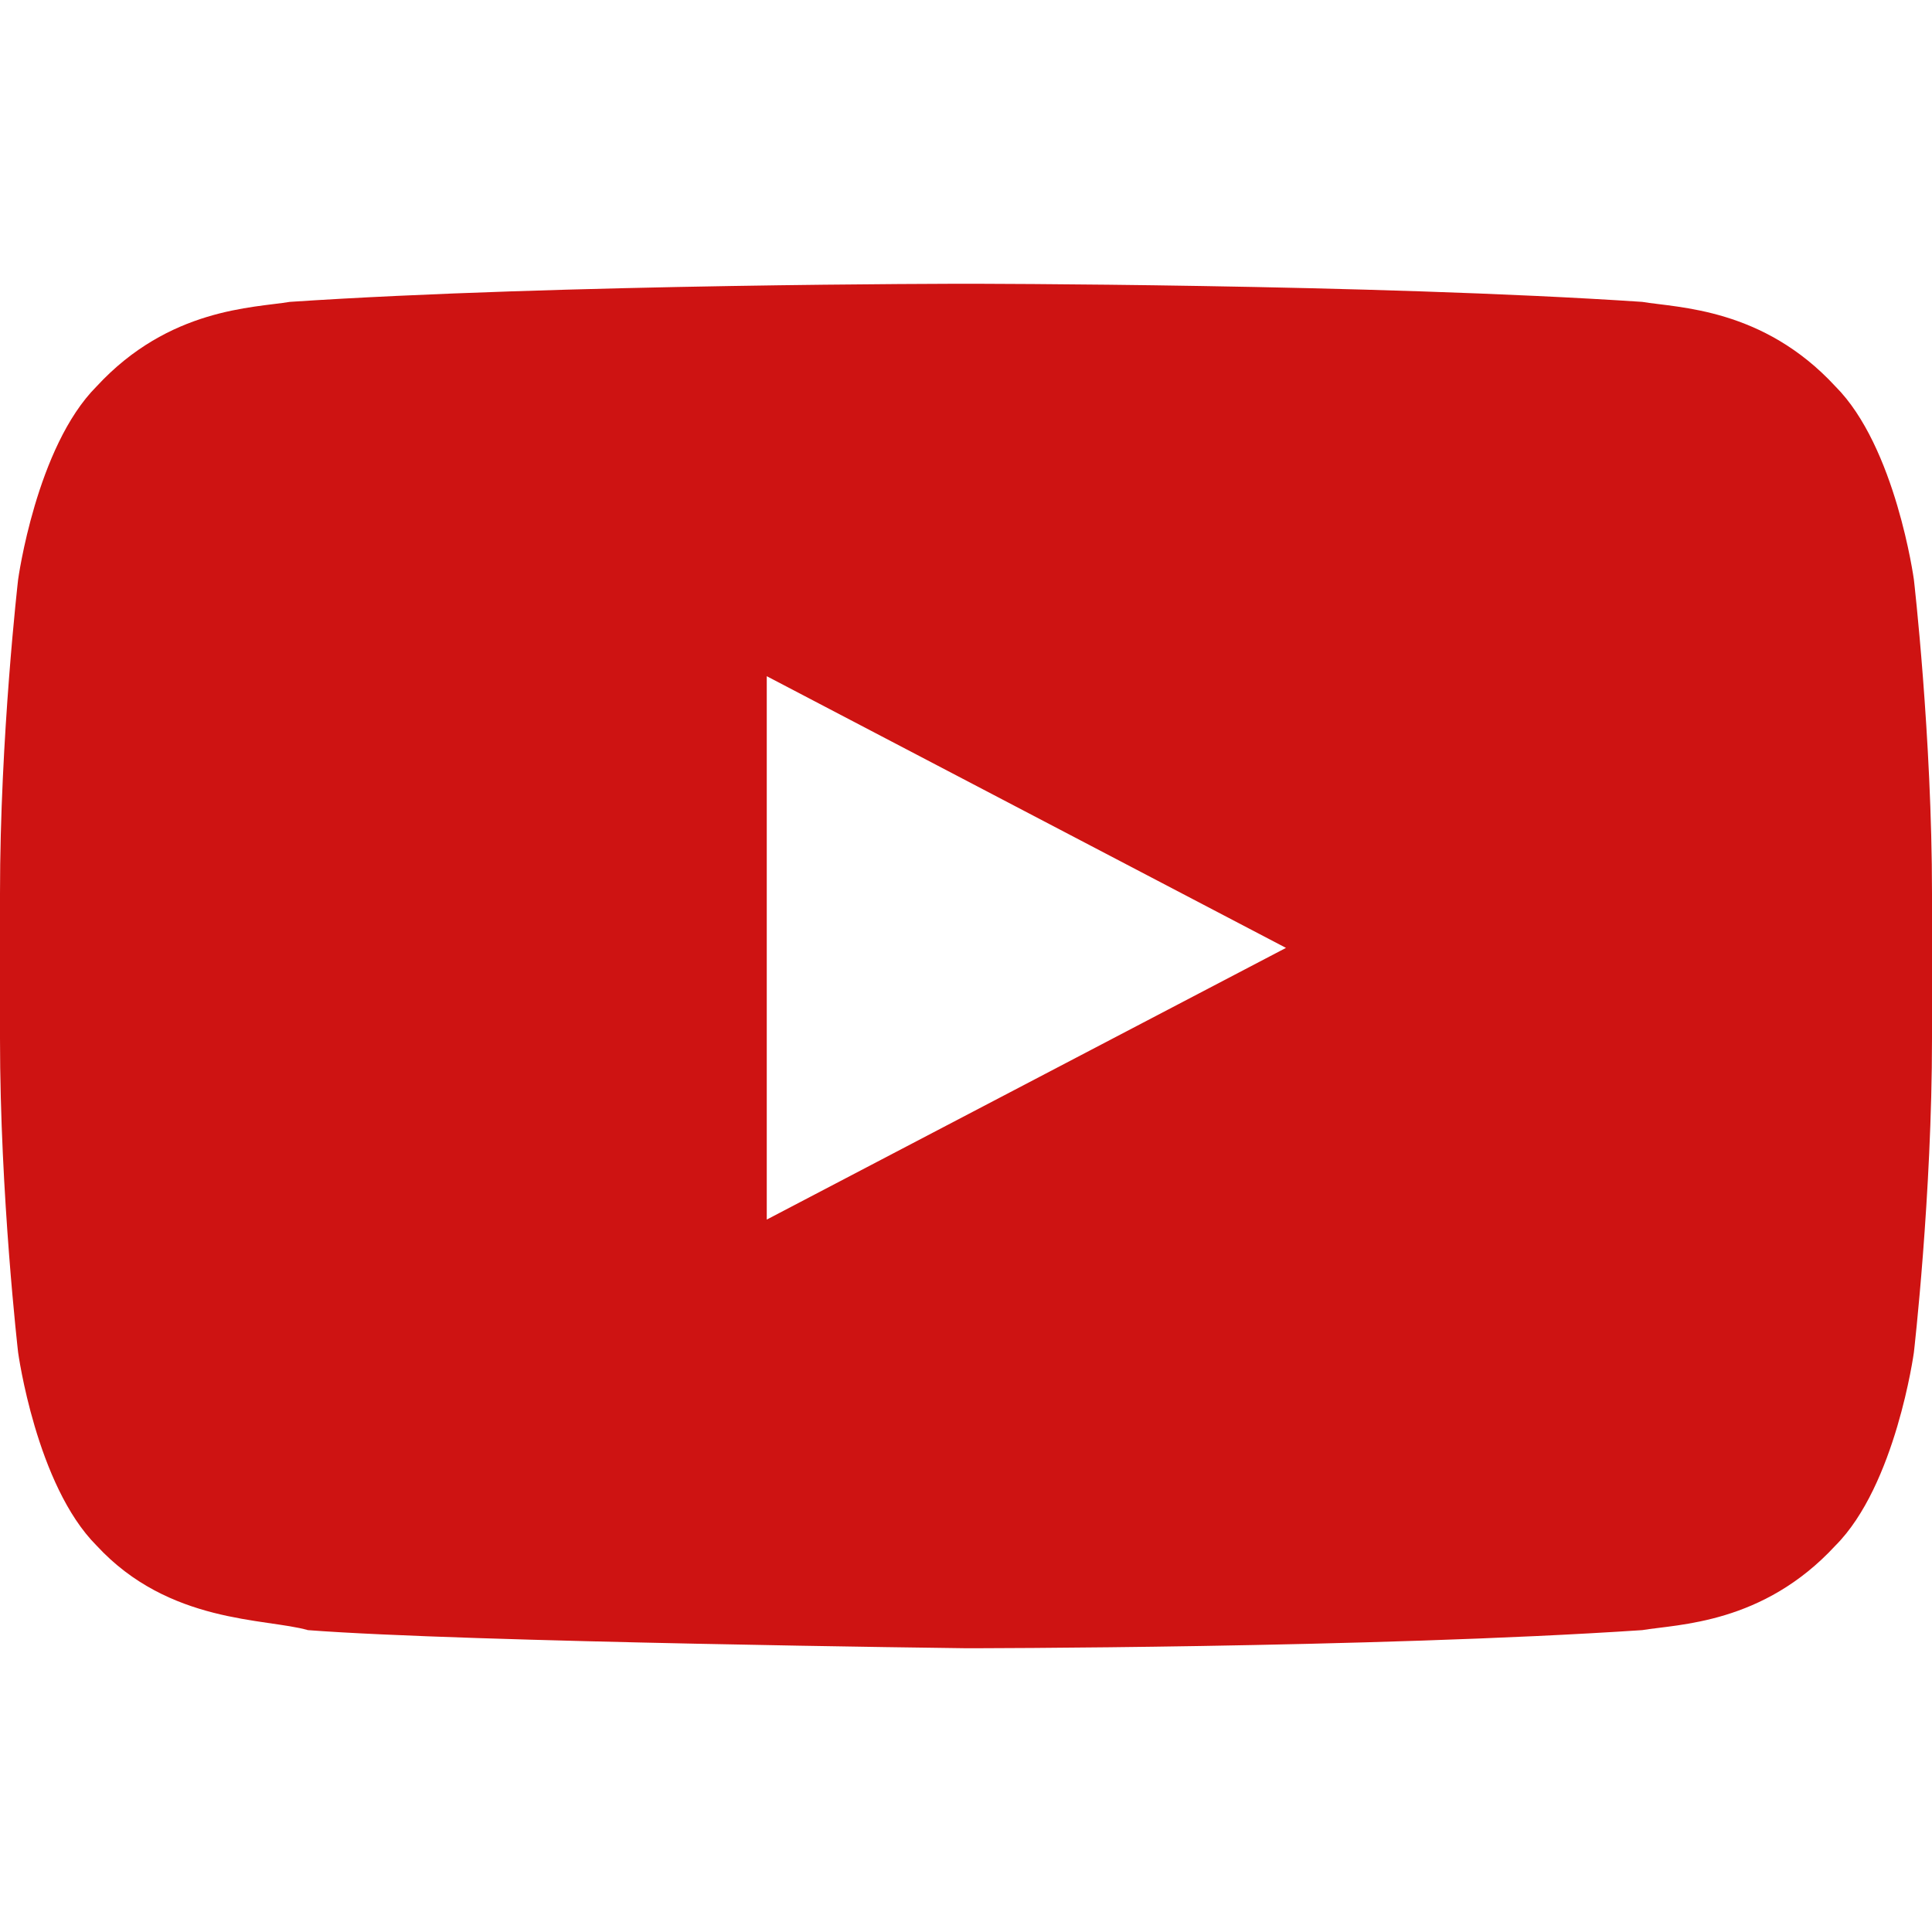
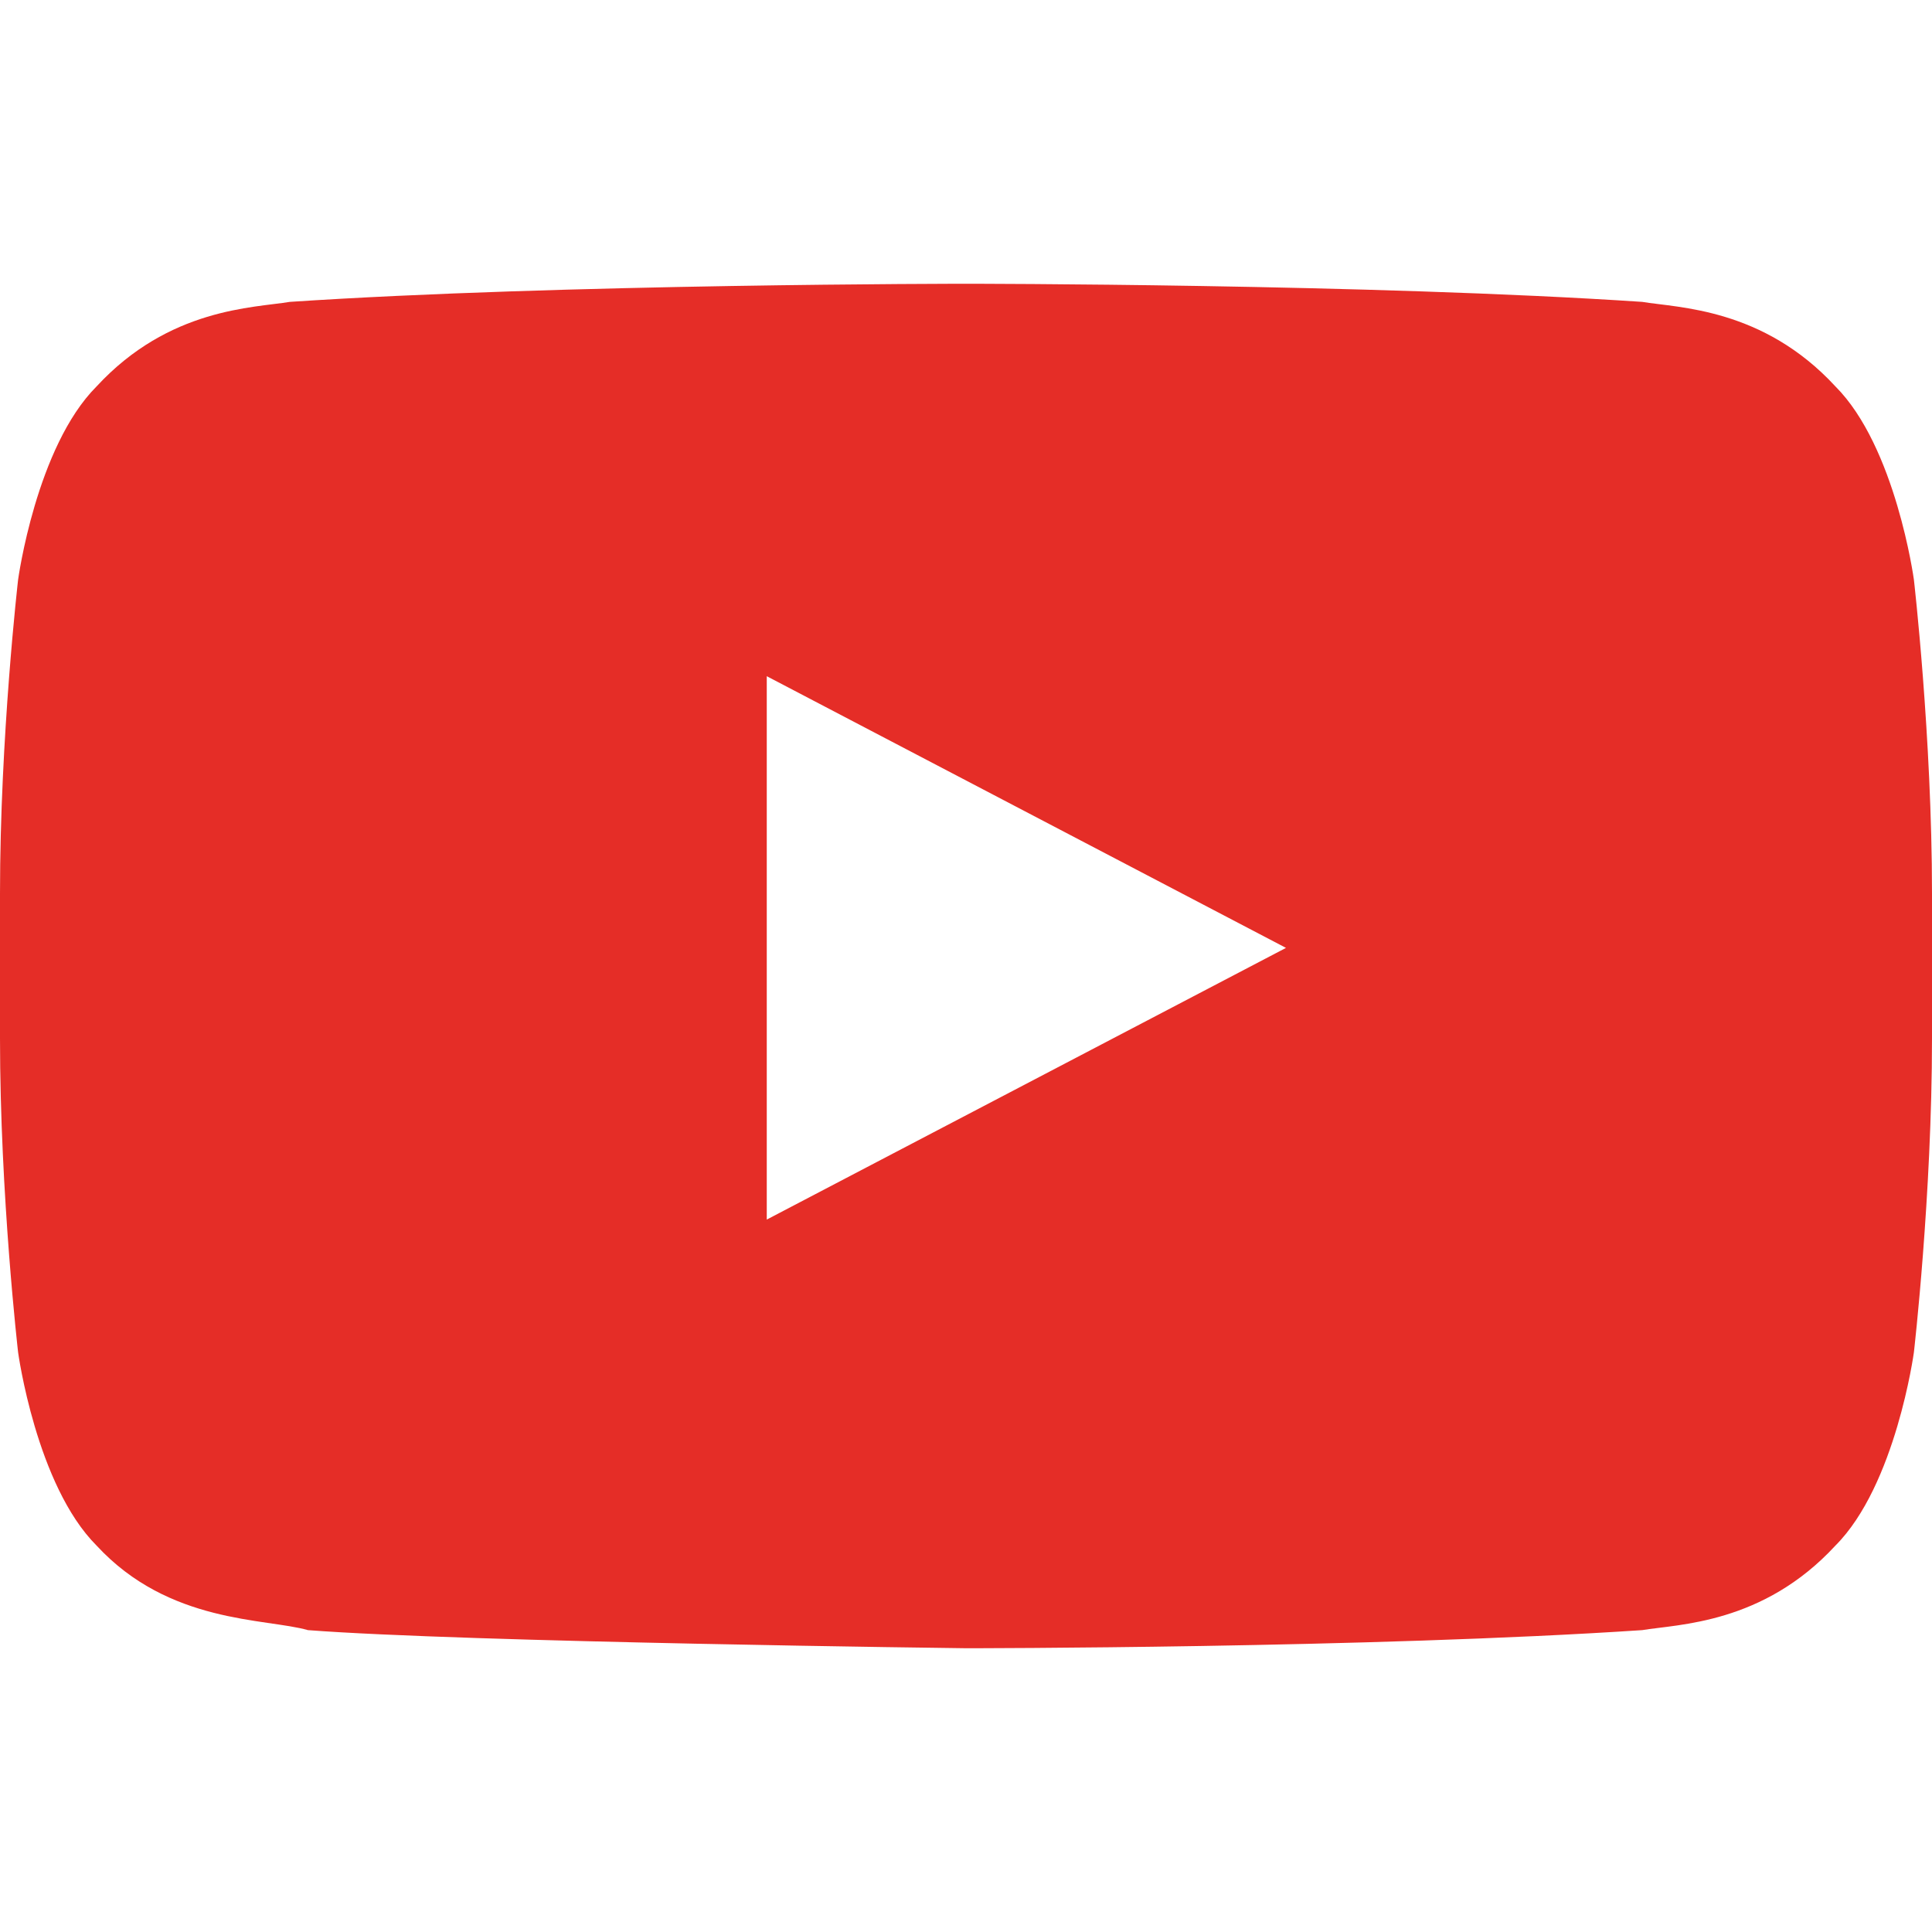
<svg xmlns="http://www.w3.org/2000/svg" version="1.1" id="Layer_1" x="0px" y="0px" width="32px" height="32px" viewBox="0 0 32 32" enable-background="new 0 0 32 32" xml:space="preserve">
-   <path fill="#ce1312" d="M31.7,9.6c0,0-0.3-2.2-1.3-3.2c-1.2-1.3-2.6-1.3-3.2-1.4C22.7,4.7,16,4.7,16,4.7h0c0,0-6.7,0-11.2,0.3  c-0.6,0.1-2,0.1-3.2,1.4c-1,1-1.3,3.2-1.3,3.2S0,12.2,0,14.8v2.4c0,2.6,0.3,5.2,0.3,5.2s0.3,2.2,1.3,3.2c1.2,1.3,2.8,1.2,3.5,1.4  C7.7,27.2,16,27.3,16,27.3s6.7,0,11.2-0.3c0.6-0.1,2-0.1,3.2-1.4c1-1,1.3-3.2,1.3-3.2s0.3-2.6,0.3-5.2v-2.4  C32,12.2,31.7,9.6,31.7,9.6z M12.7,20.2l0-9l8.6,4.5L12.7,20.2z" />
+   <path fill="#e52d27" d="M31.7,9.6c0,0-0.3-2.2-1.3-3.2c-1.2-1.3-2.6-1.3-3.2-1.4C22.7,4.7,16,4.7,16,4.7h0c0,0-6.7,0-11.2,0.3  c-0.6,0.1-2,0.1-3.2,1.4c-1,1-1.3,3.2-1.3,3.2S0,12.2,0,14.8v2.4c0,2.6,0.3,5.2,0.3,5.2s0.3,2.2,1.3,3.2c1.2,1.3,2.8,1.2,3.5,1.4  C7.7,27.2,16,27.3,16,27.3s6.7,0,11.2-0.3c0.6-0.1,2-0.1,3.2-1.4c1-1,1.3-3.2,1.3-3.2s0.3-2.6,0.3-5.2v-2.4  C32,12.2,31.7,9.6,31.7,9.6z M12.7,20.2l0-9l8.6,4.5L12.7,20.2z" />
</svg>
